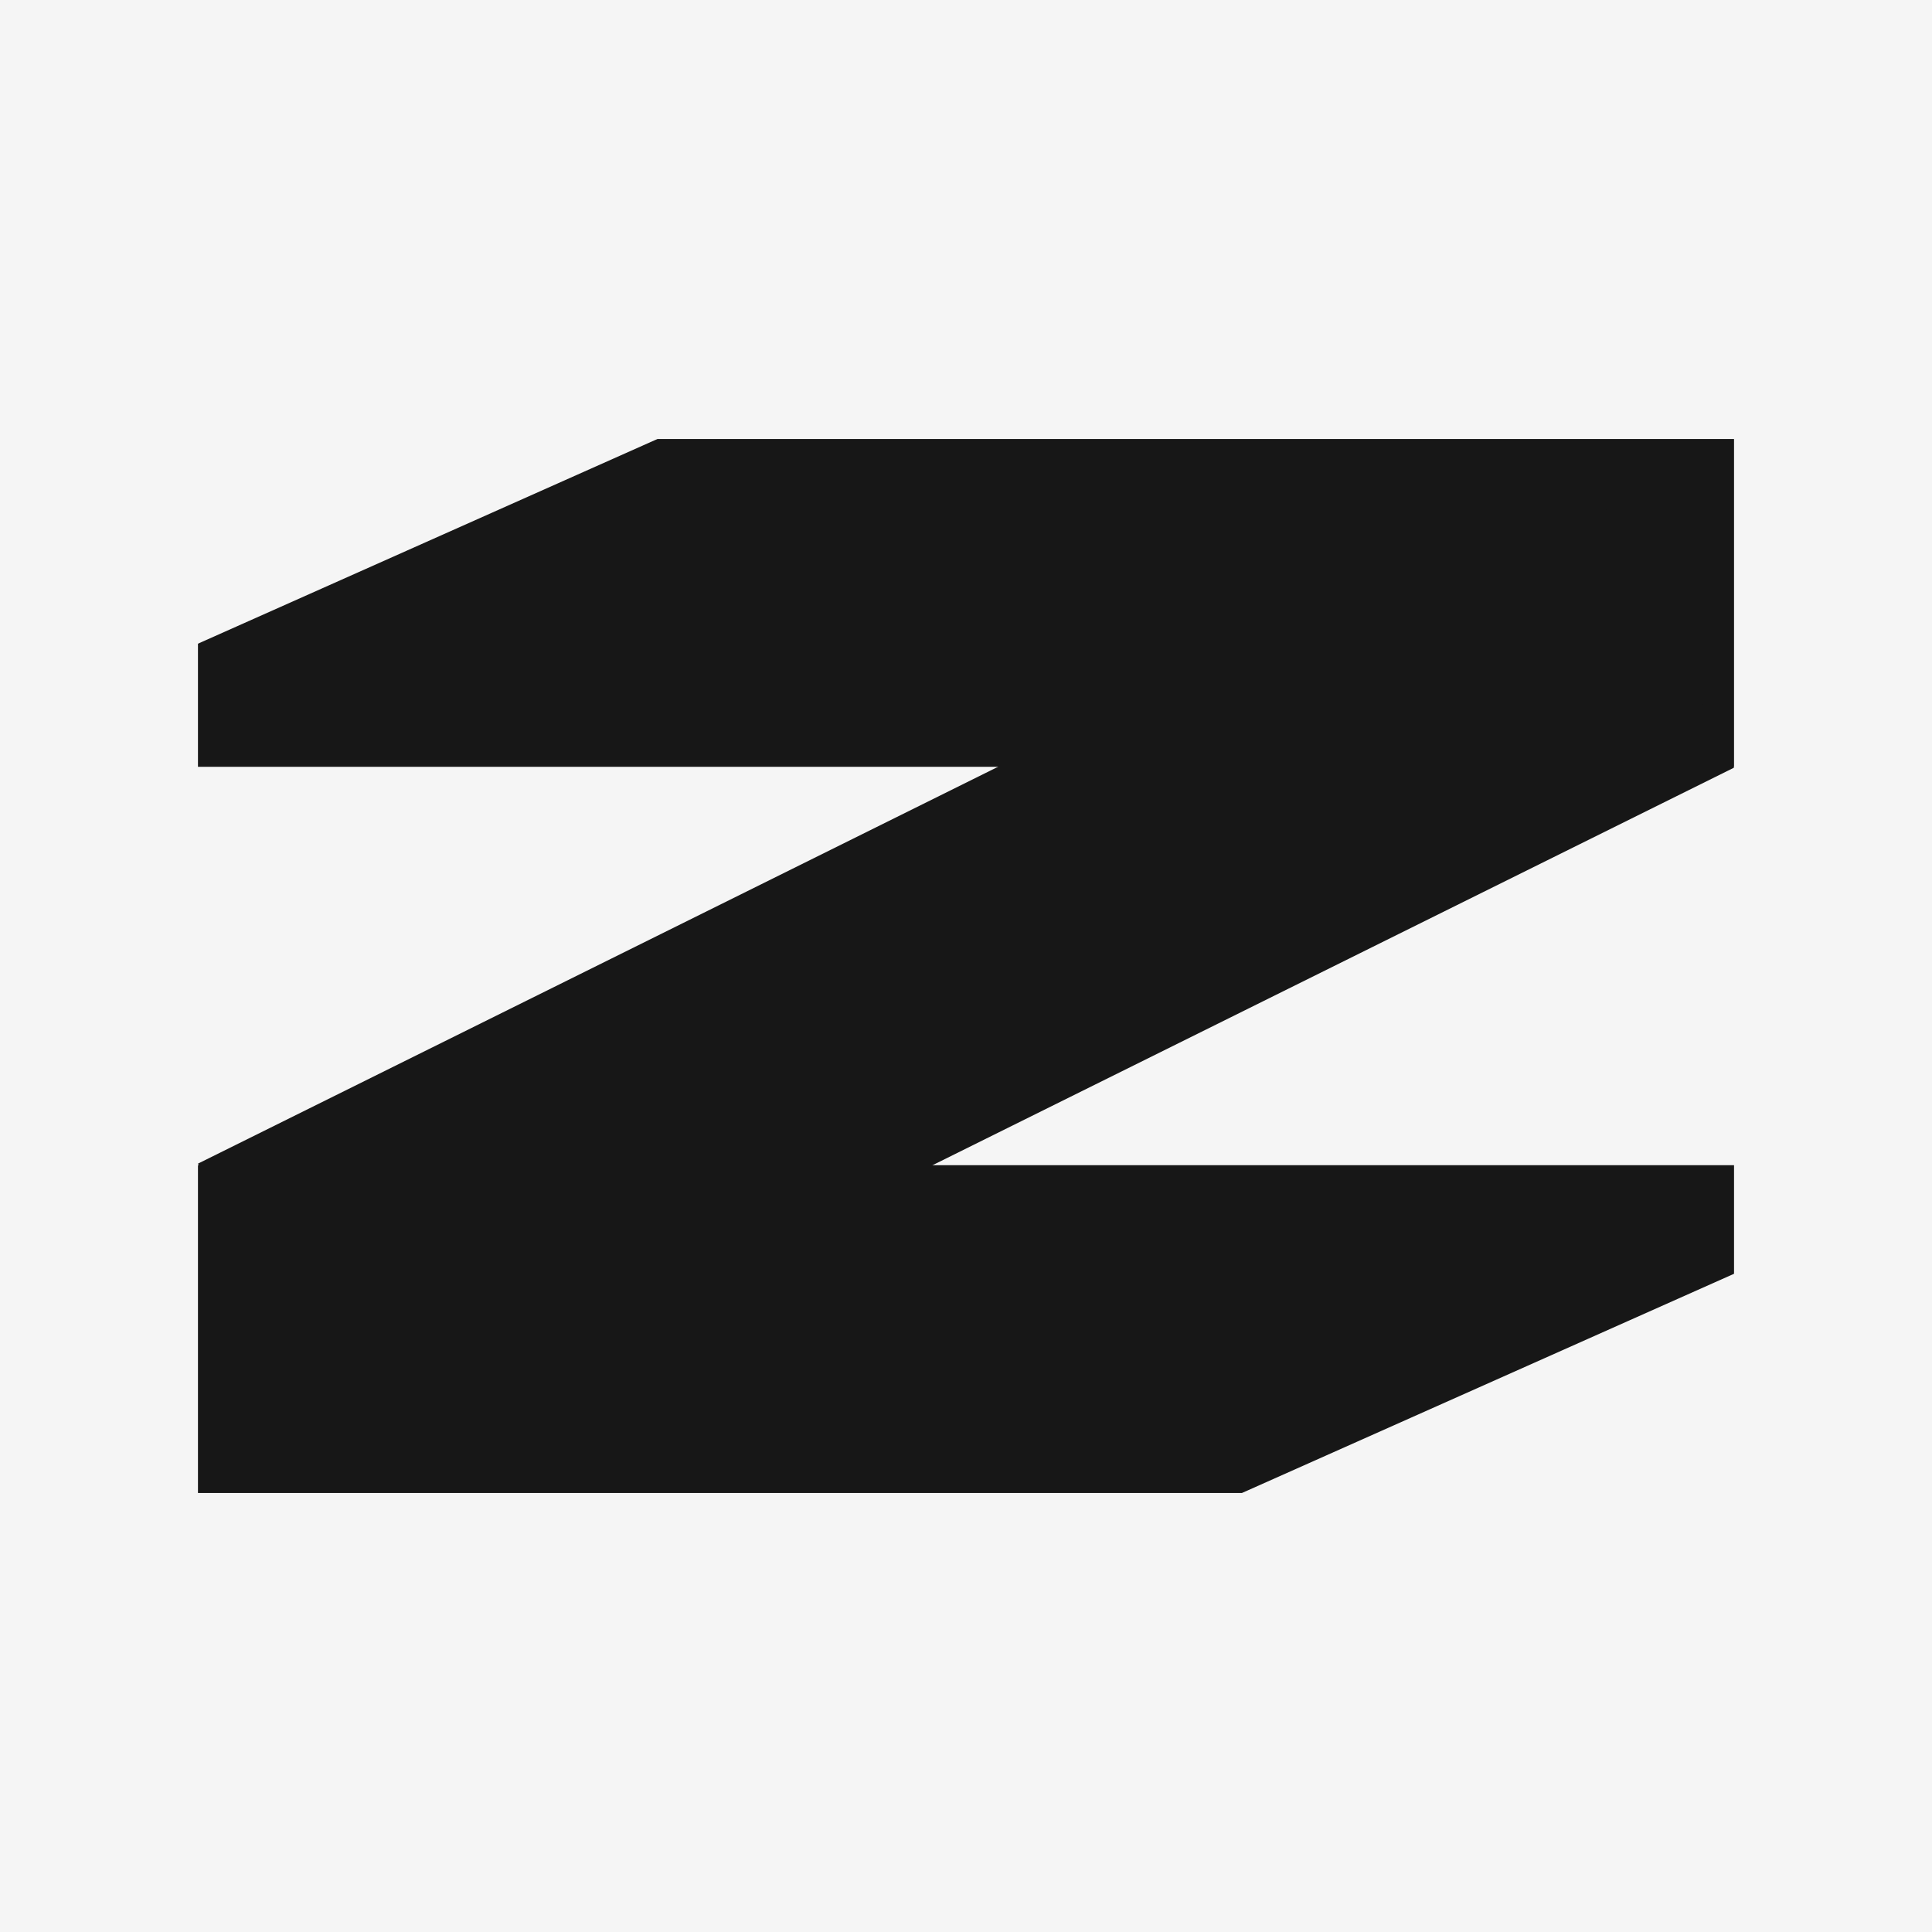
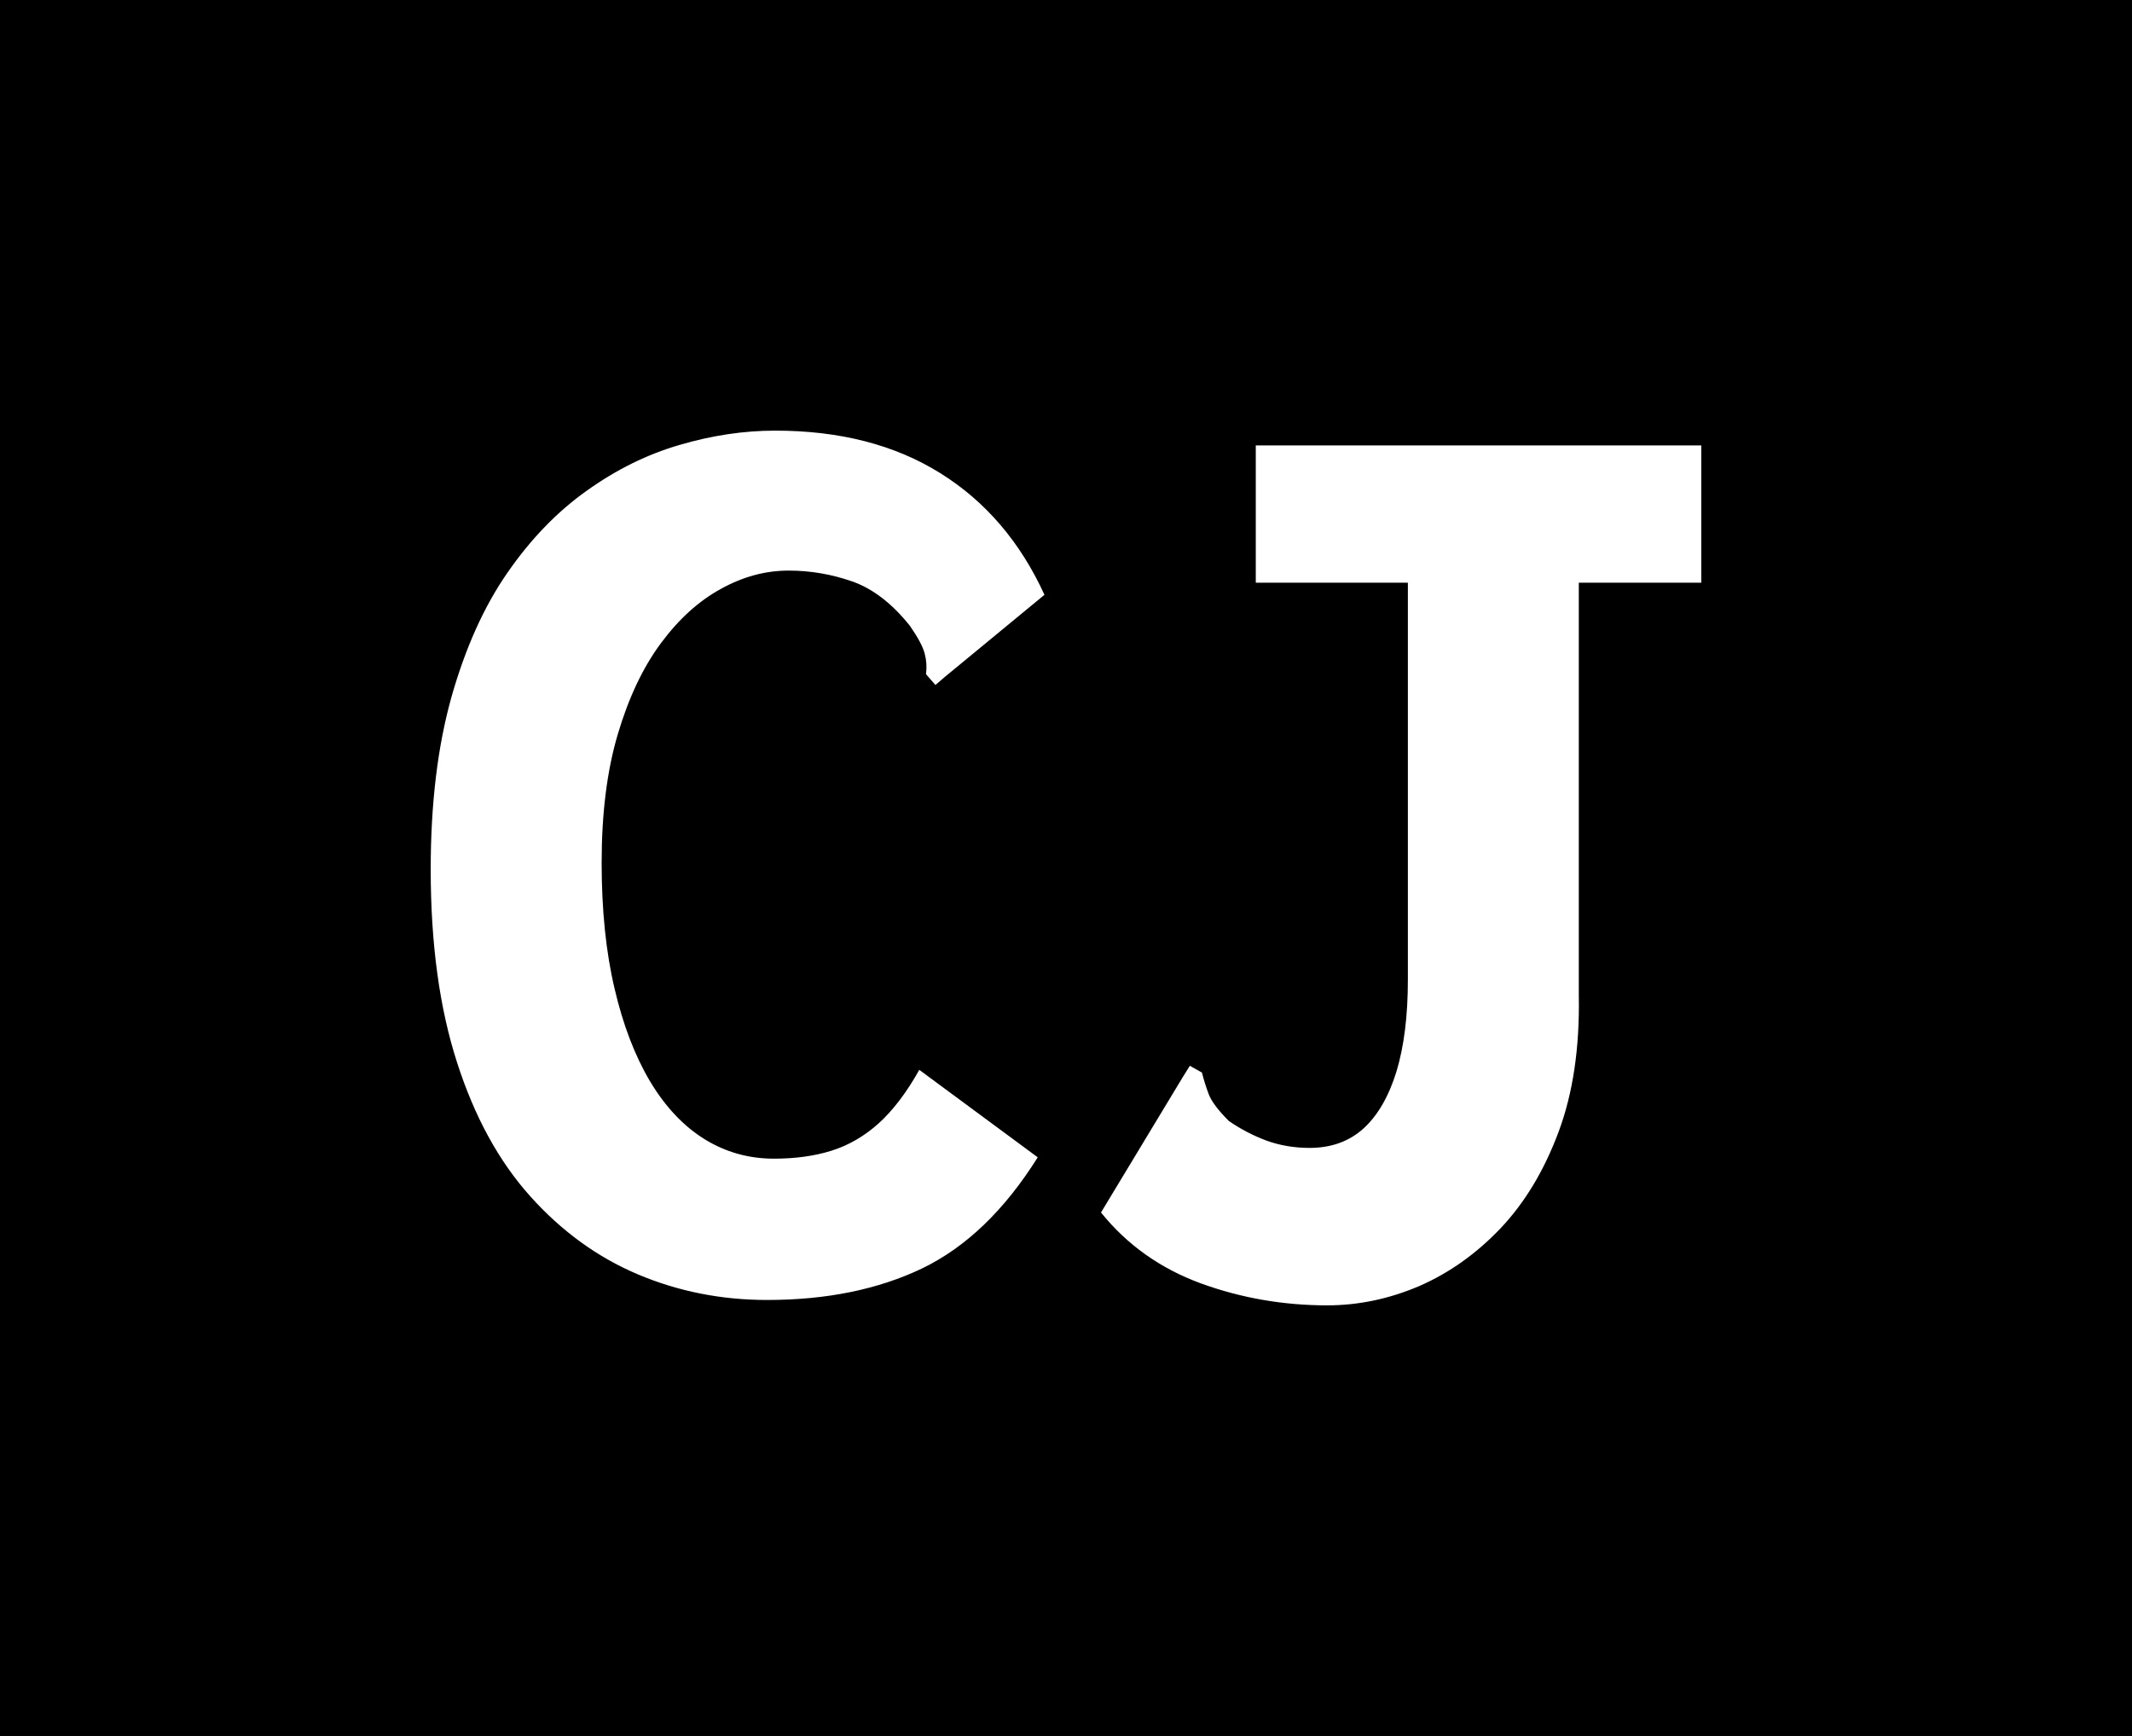
- <svg xmlns="http://www.w3.org/2000/svg" width="100%" height="100%" viewBox="0 0 540 540" version="1.1" xml:space="preserve" style="fill-rule:evenodd;clip-rule:evenodd;stroke-linejoin:round;stroke-miterlimit:2;">
-   <path d="M553.75,-14.97l-0.146,564.085l-599.591,-0.156l0.146,-564.084l599.591,0.155Z" style="fill:#f5f5f5;" />
-   <rect x="55.333" y="122.703" width="429.334" height="91.624" style="fill:#171717;" />
-   <rect x="55.333" y="325.673" width="429.334" height="91.624" style="fill:#171717;" />
-   <path d="M443.954,132.483l40.713,82.081l-388.621,192.756l-40.713,-82.081l388.621,-192.756Z" style="fill:#171717;" />
-   <path d="M234.034,0l37.284,83.695l-271.318,120.862l-37.283,-83.695l271.317,-120.862Z" style="fill:#f5f5f5;" />
-   <path d="M530.873,335.443l37.283,83.695l-271.318,120.862l-37.283,-83.695l271.318,-120.862Z" style="fill:#f5f5f5;" />
+ <svg xmlns="http://www.w3.org/2000/svg" viewBox="-16 -4.75 79.2 64.5" data-asc="0.859" width="79.2" height="64.5">
+   <defs />
+   <g fill="white">
+     <g transform="translate(0, 0)">
+       <rect x="-16" y="-4.75" width="79.2" height="64.5" fill="black" />
+       <path d="M12.50 43.55Q9.95 43.55 7.70 42.60Q5.45 41.65 3.70 39.70Q1.95 37.75 0.98 34.73Q0 31.70 0 27.55Q0 23.90 0.77 21.15Q1.55 18.40 2.85 16.53Q4.15 14.65 5.80 13.48Q7.45 12.30 9.25 11.78Q11.05 11.25 12.80 11.25Q16.40 11.25 18.93 12.83Q21.45 14.40 22.80 17.35L19.10 20.40L18.75 20.70L18.40 20.30Q18.45 19.90 18.35 19.53Q18.25 19.15 17.80 18.50Q16.80 17.25 15.65 16.85Q14.50 16.45 13.30 16.45Q12.00 16.45 10.78 17.13Q9.55 17.80 8.55 19.15Q7.55 20.50 6.95 22.53Q6.35 24.55 6.35 27.30Q6.35 29.95 6.83 31.98Q7.30 34 8.15 35.43Q9.00 36.85 10.18 37.58Q11.35 38.30 12.75 38.30Q13.95 38.30 14.90 38Q15.85 37.70 16.65 36.98Q17.45 36.25 18.15 35L22.55 38.25Q20.70 41.20 18.25 42.38Q15.80 43.55 12.50 43.55L12.50 43.55ZM33.30 43.75Q30.85 43.75 28.60 42.93Q26.35 42.10 24.90 40.30L27.95 35.25L28.20 34.85L28.65 35.10Q28.75 35.50 28.90 35.90Q29.05 36.30 29.65 36.90Q30.30 37.35 31.05 37.63Q31.80 37.90 32.65 37.90Q33.85 37.90 34.65 37.18Q35.45 36.45 35.88 35.05Q36.30 33.65 36.30 31.65L36.30 16.90L30.65 16.90L30.65 11.80L47.20 11.80L47.20 16.90L42.65 16.90L42.65 32.25Q42.70 35.15 41.90 37.30Q41.10 39.45 39.75 40.88Q38.40 42.30 36.73 43.03Q35.05 43.75 33.30 43.75L33.30 43.75Z" />
+     </g>
+   </g>
</svg>
